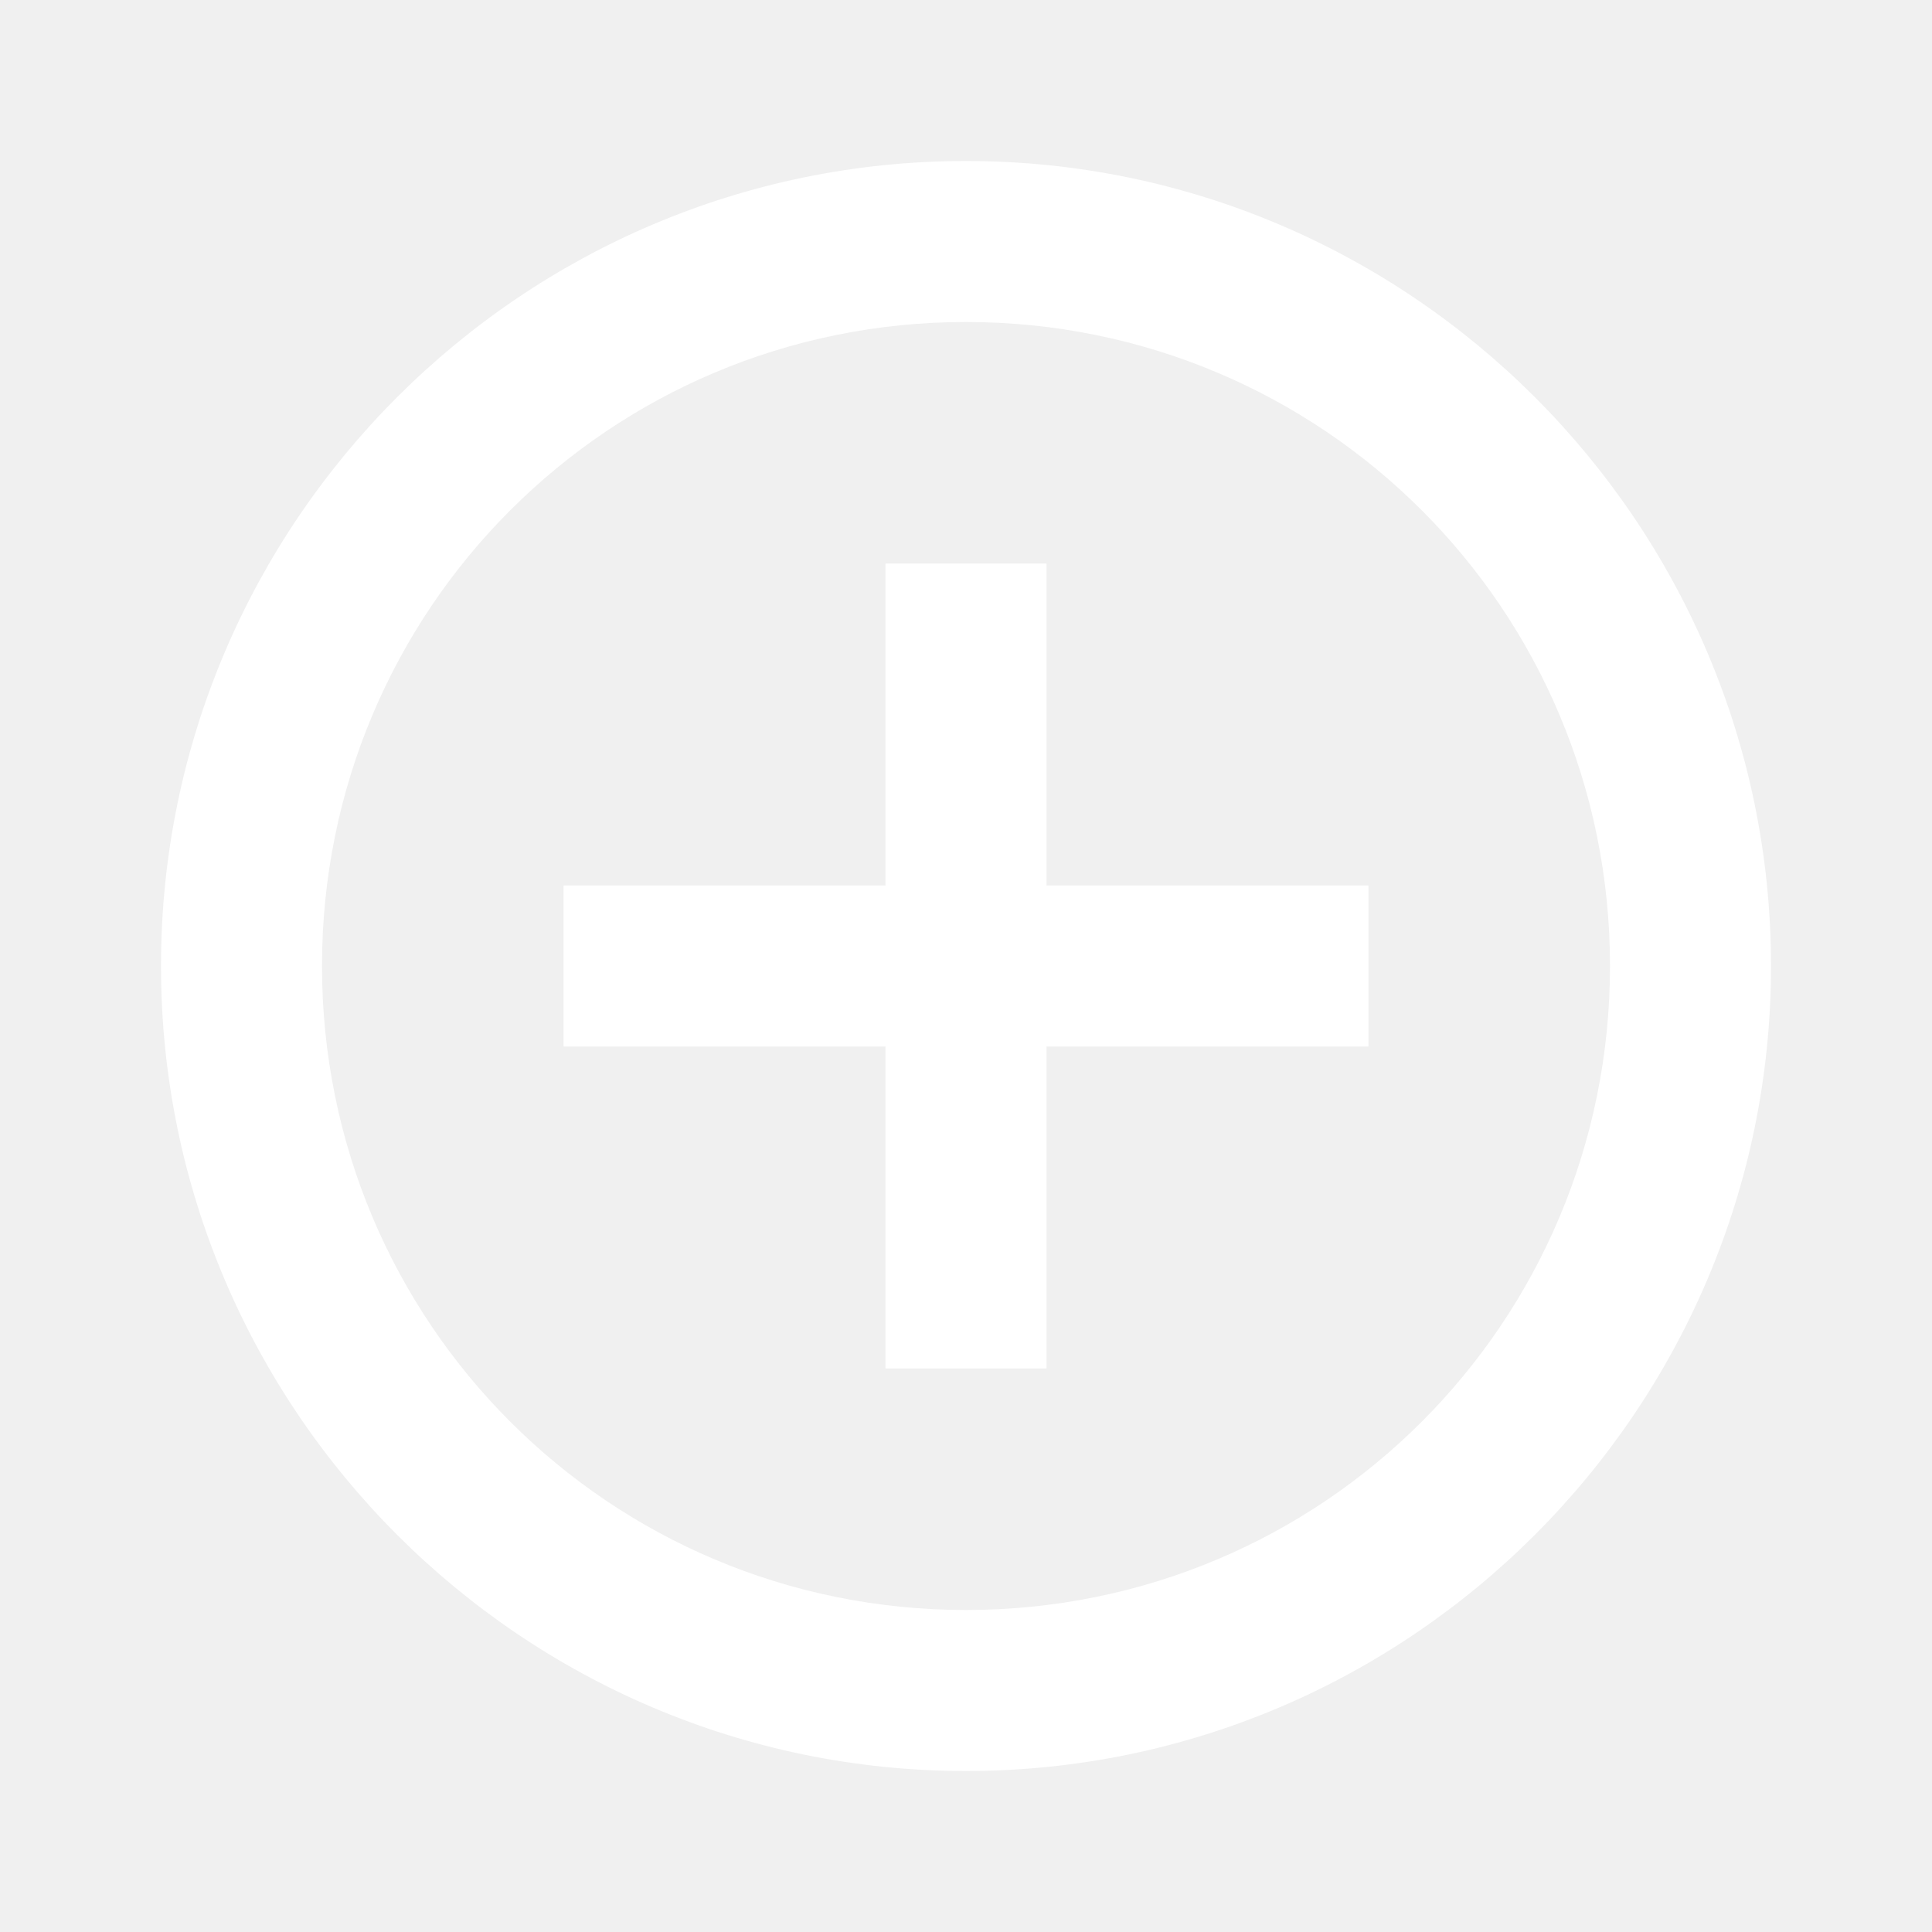
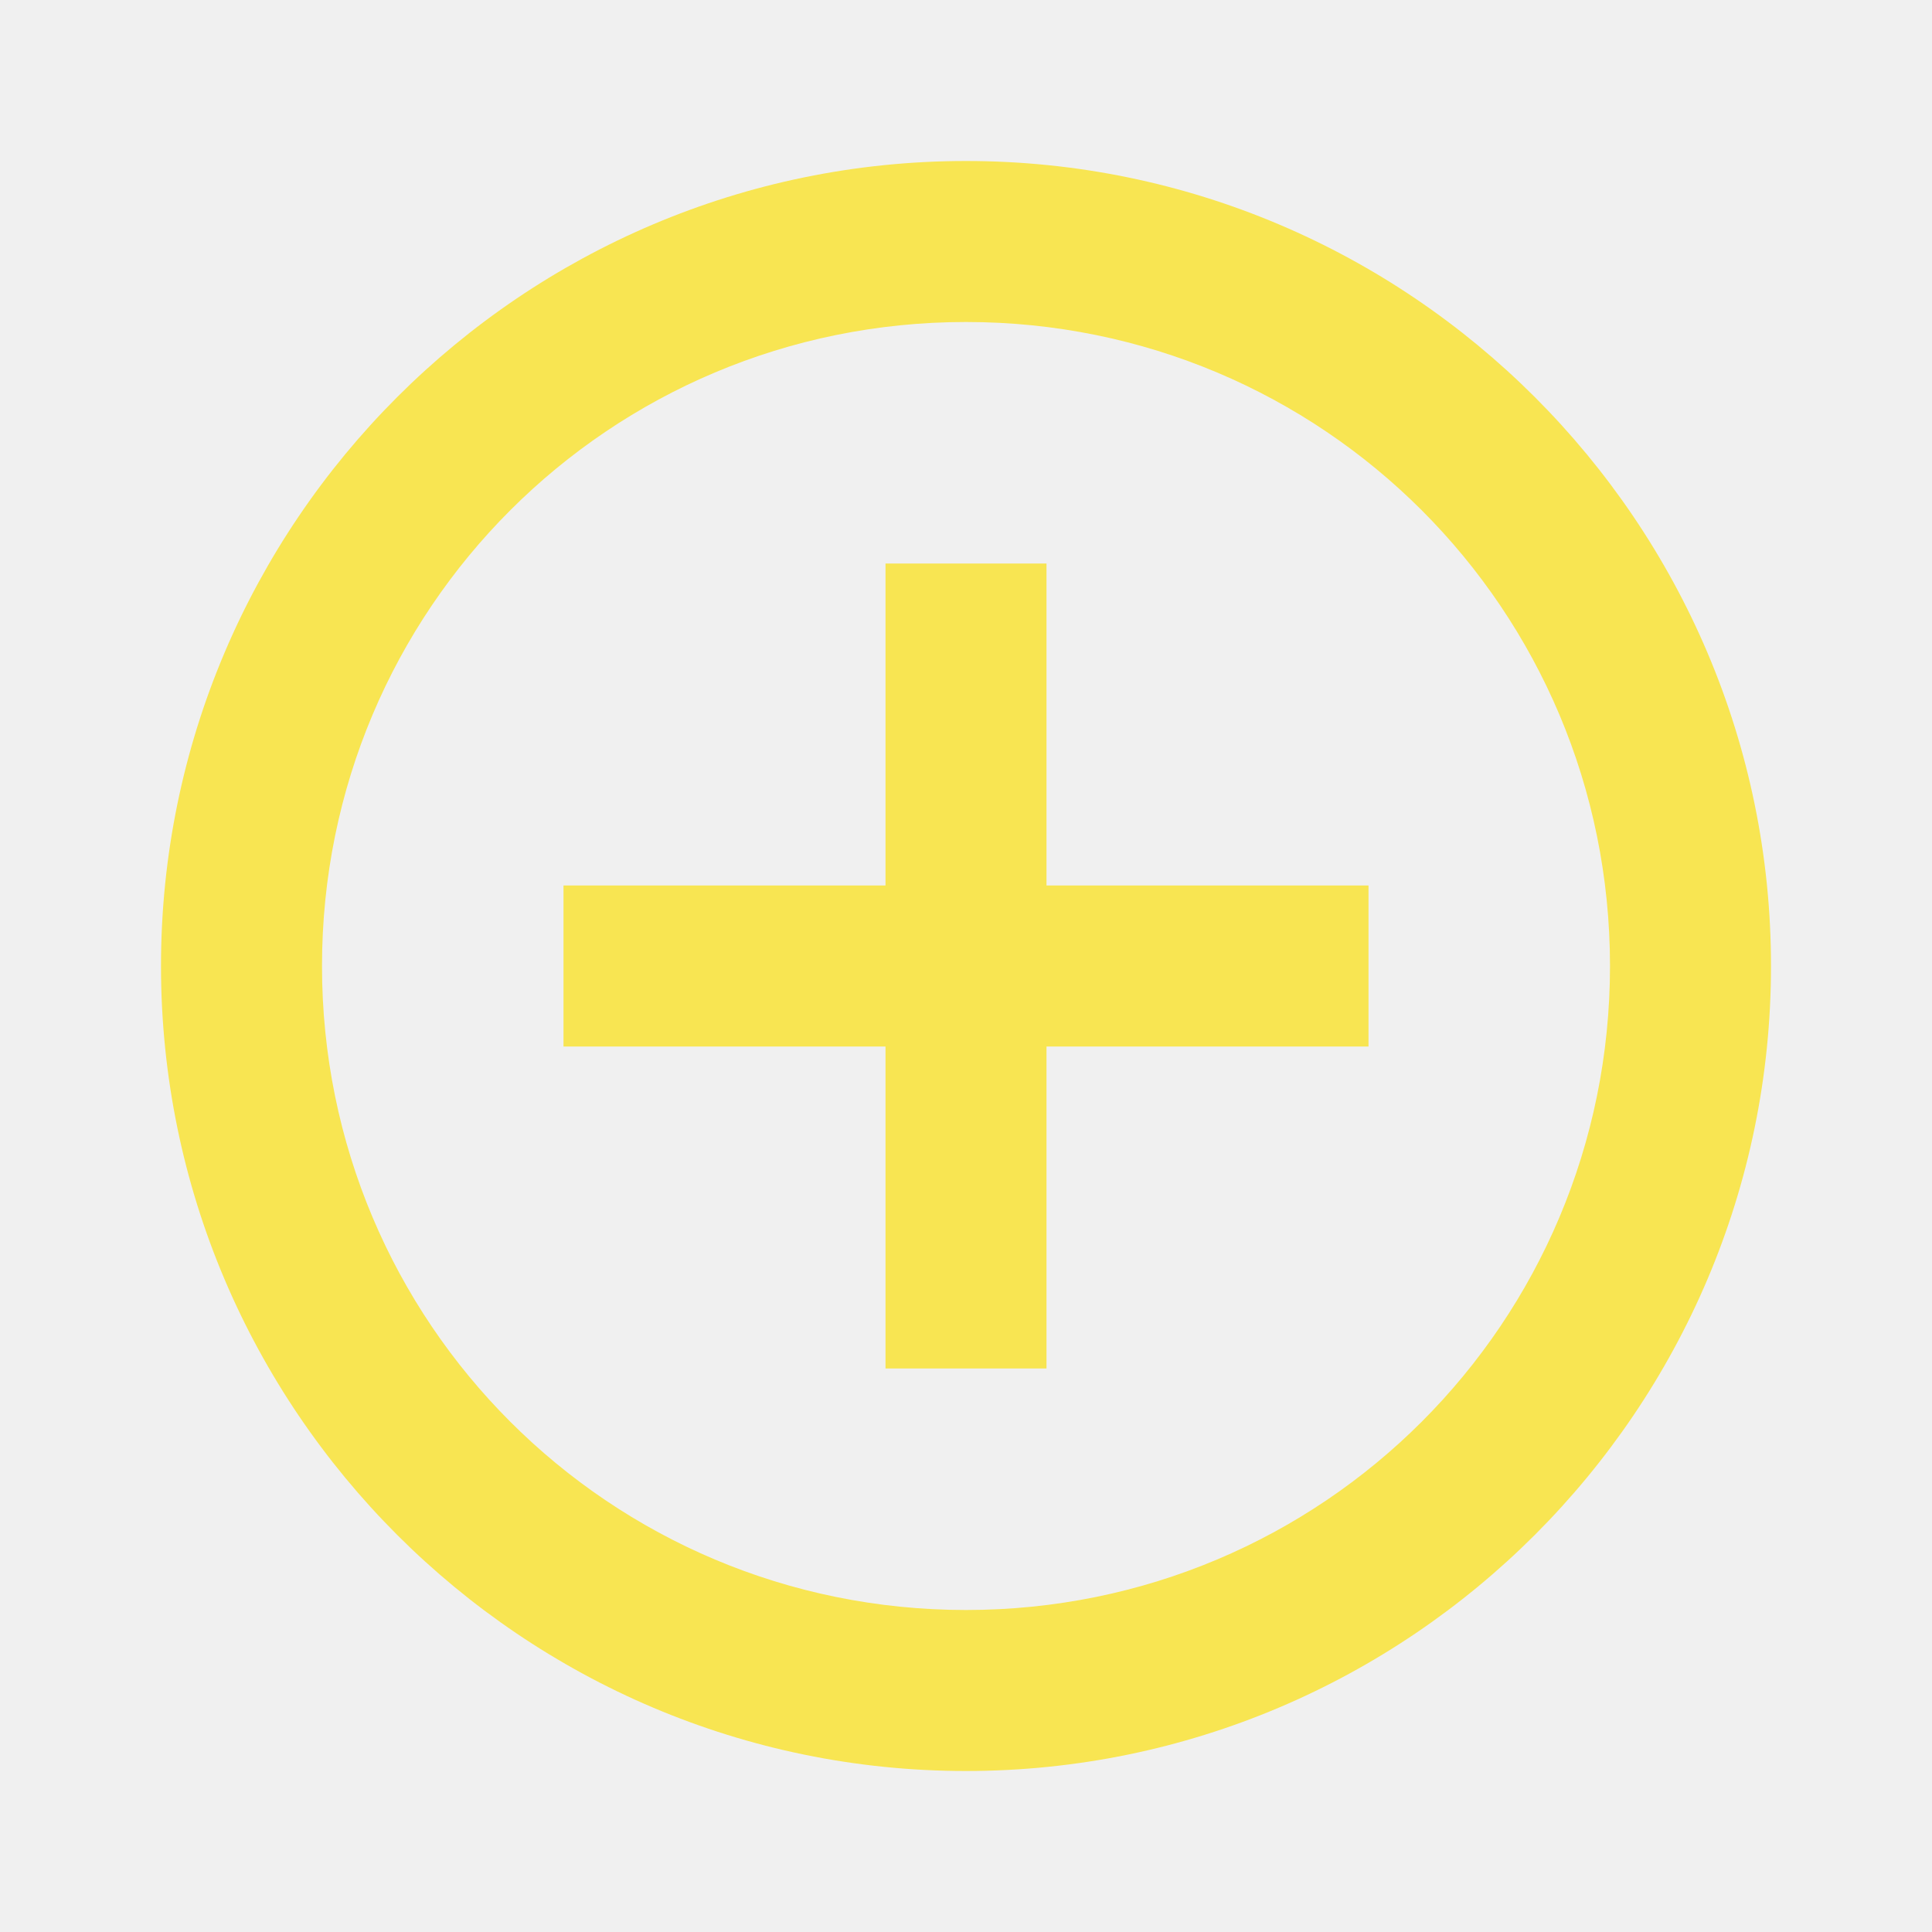
<svg xmlns="http://www.w3.org/2000/svg" viewBox="0 0 24 24" width="24px" height="24px" version="1.1" id="svg1">
  <defs id="defs1" />
-   <path d="M 12 2 C 6.489 2 2 6.489 2 12 C 2 17.511 6.489 22 12 22 C 17.511 22 22 17.511 22 12 C 22 6.489 17.511 2 12 2 z M 12 4 C 16.43 4 20 7.57 20 12 C 20 16.43 16.43 20 12 20 C 7.57 20 4 16.43 4 12 C 4 7.57 7.57 4 12 4 z M 11 7 L 11 11 L 7 11 L 7 13 L 11 13 L 11 17 L 13 17 L 13 13 L 17 13 L 17 11 L 13 11 L 13 7 L 11 7 z" id="path1" fill="white" />
+   <path d="M 12 2 C 6.489 2 2 6.489 2 12 C 2 17.511 6.489 22 12 22 C 17.511 22 22 17.511 22 12 C 22 6.489 17.511 2 12 2 z M 12 4 C 16.43 4 20 7.57 20 12 C 20 16.43 16.43 20 12 20 C 7.57 20 4 16.43 4 12 C 4 7.57 7.57 4 12 4 z M 11 7 L 11 11 L 7 11 L 7 13 L 11 13 L 11 17 L 13 17 L 13 13 L 17 13 L 17 11 L 13 11 L 13 7 L 11 7 z" id="path1" fill="#F8E552" />
</svg>
